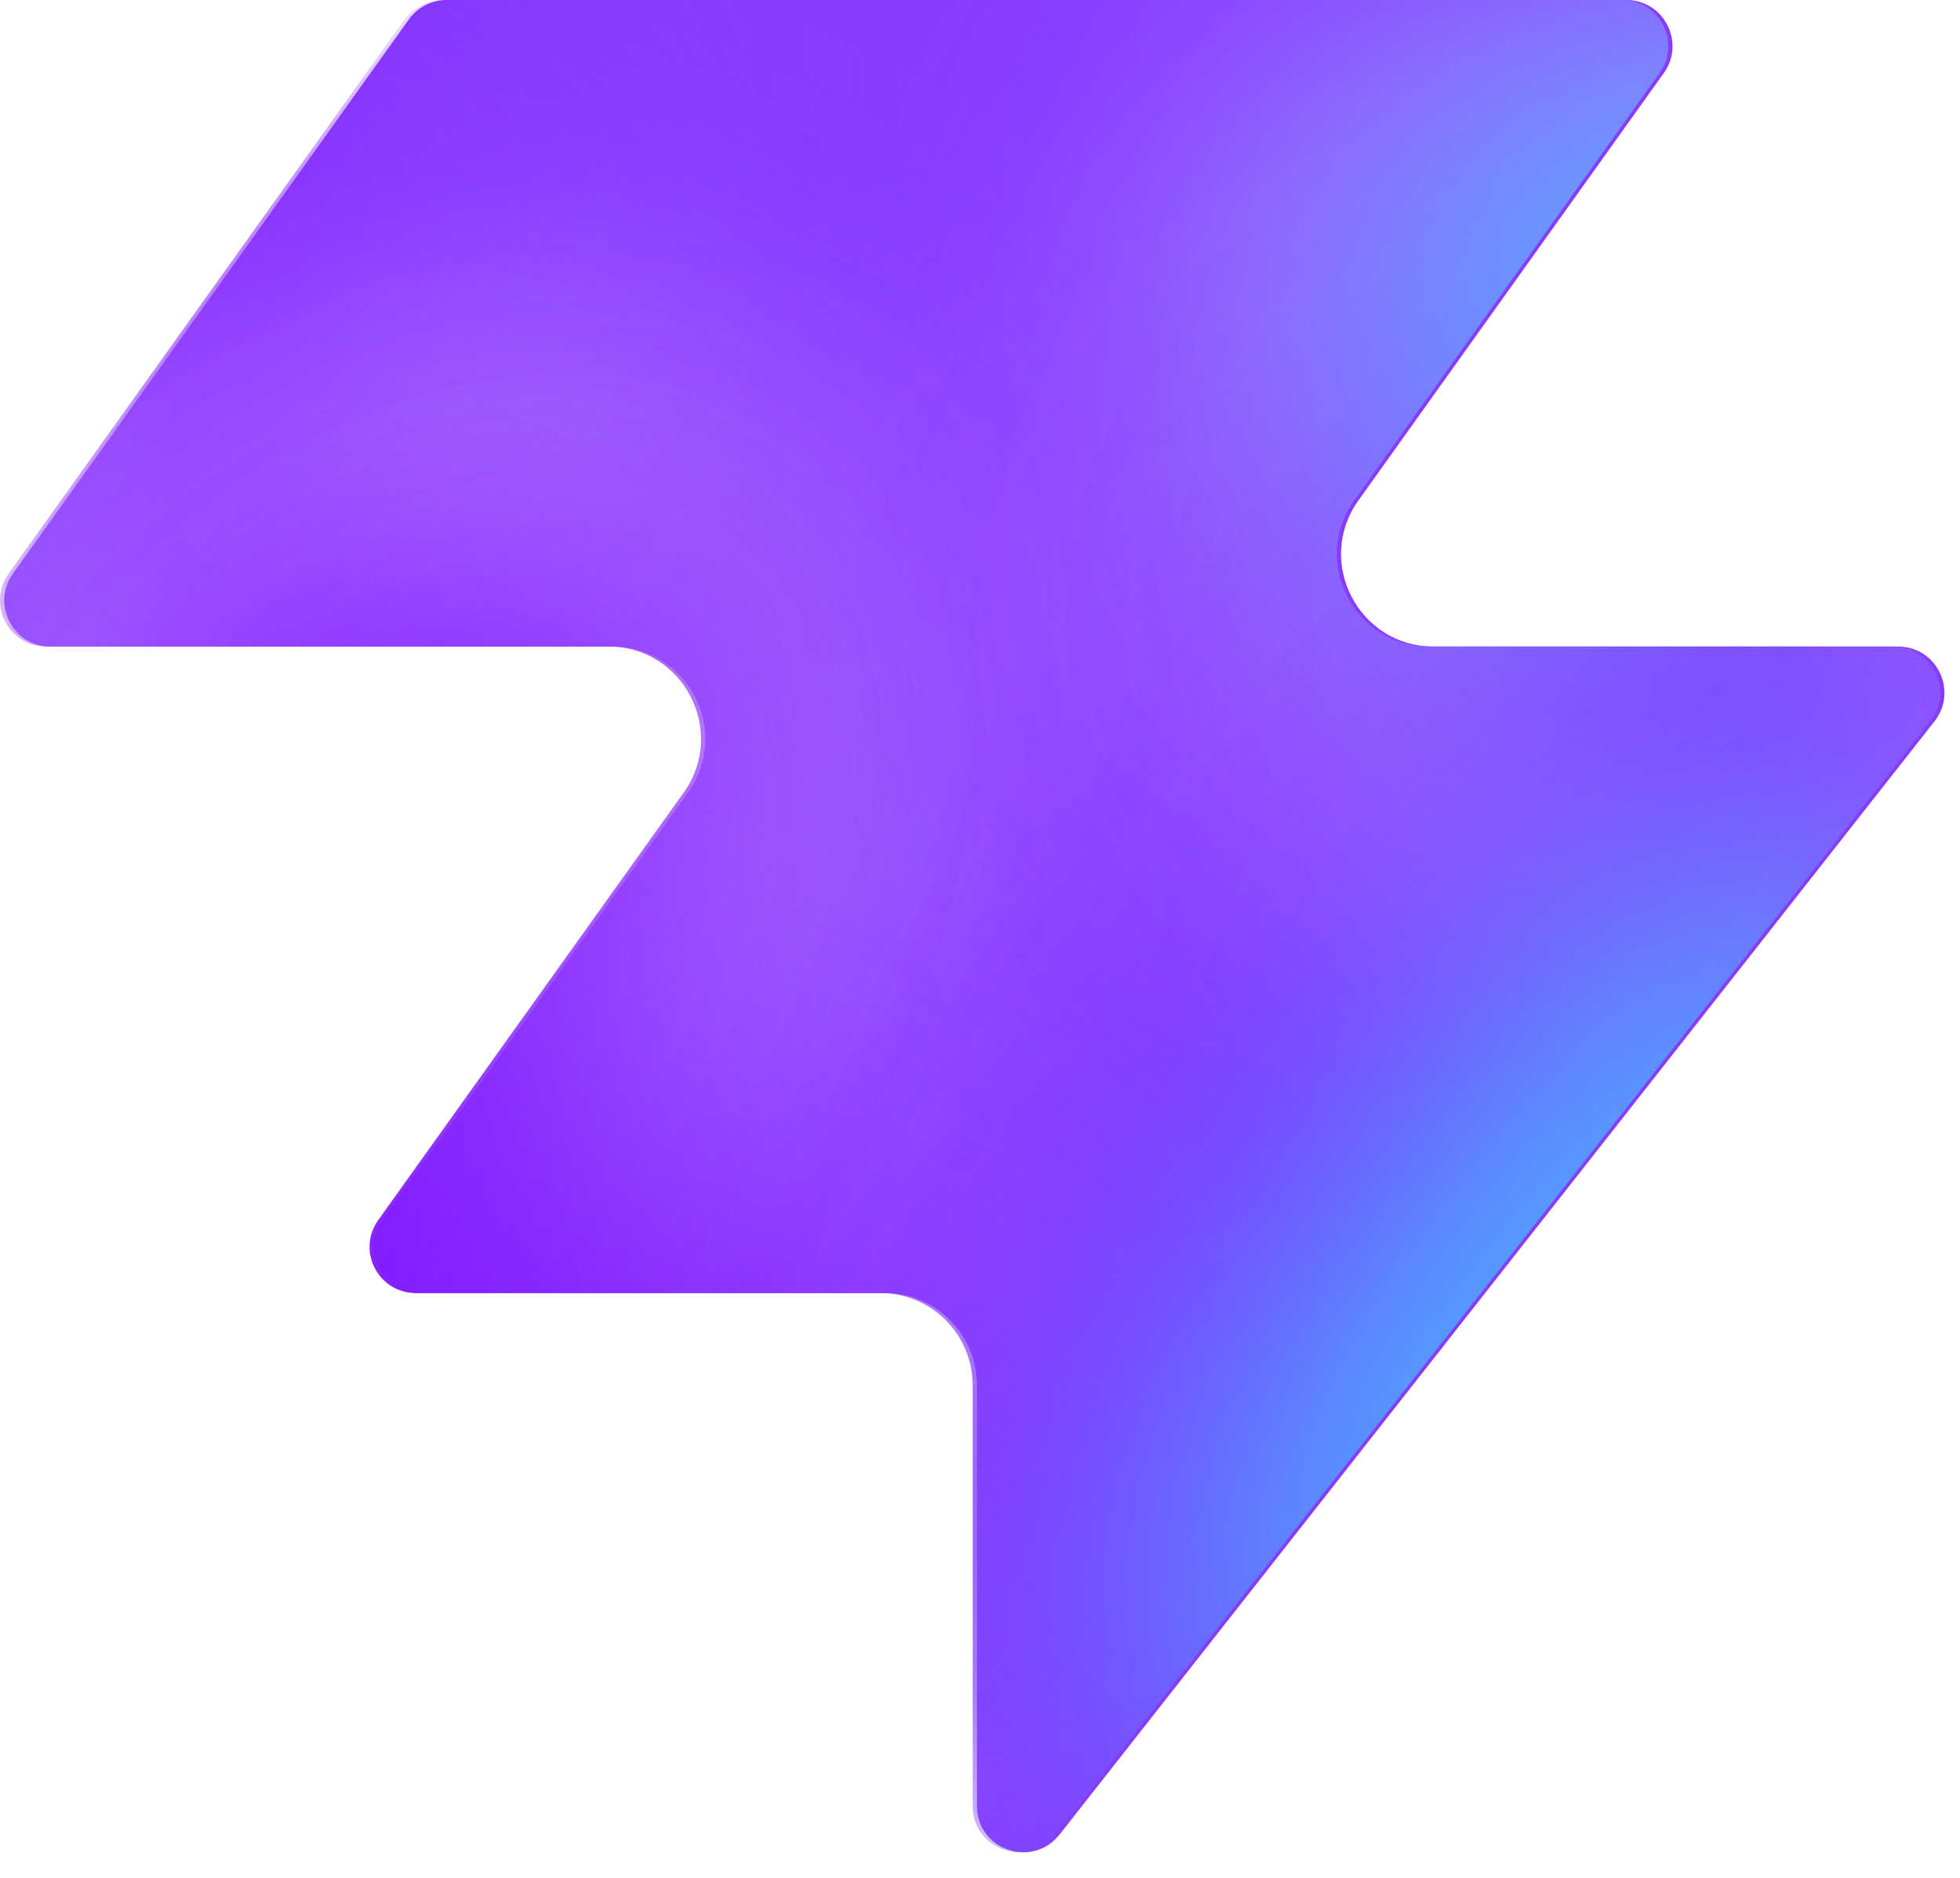
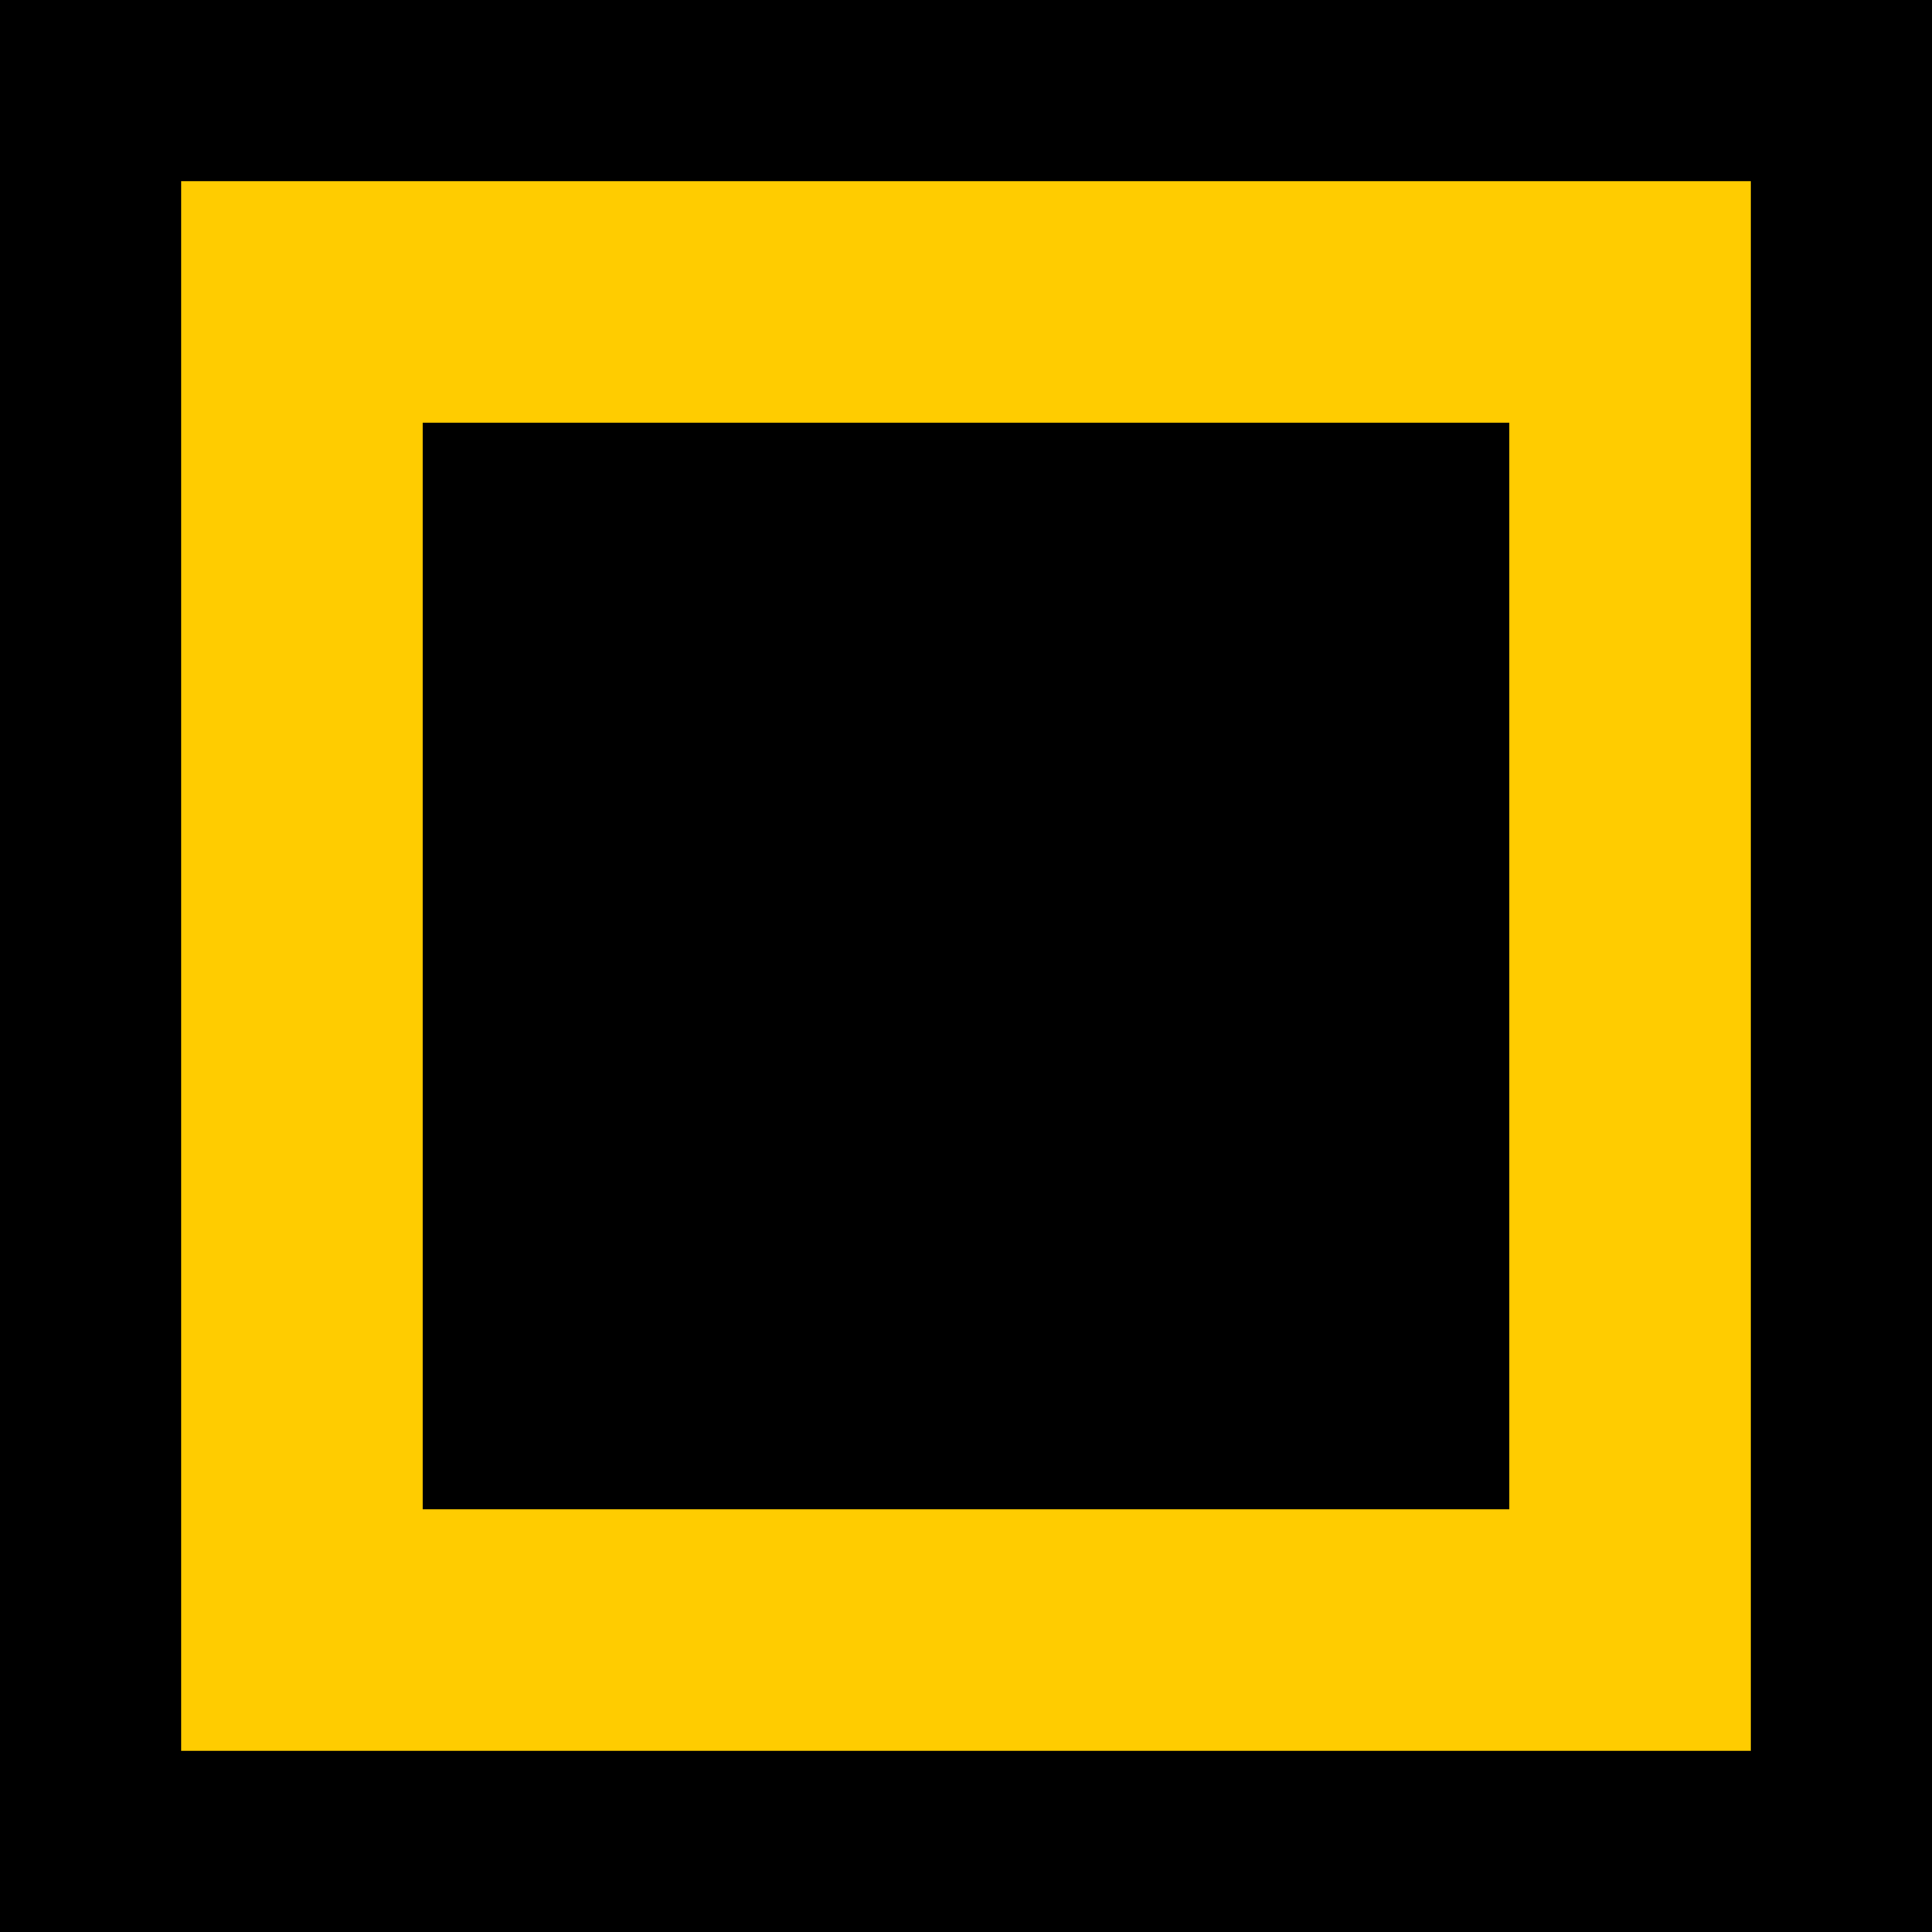
- <svg xmlns="http://www.w3.org/2000/svg" width="48" height="46" fill="none" viewBox="0 0 48 46">
-   <path fill="#863bff" d="M25.946 44.938c-.664.845-2.021.375-2.021-.698V33.937a2.26 2.26 0 0 0-2.262-2.262H10.287c-.92 0-1.456-1.04-.92-1.788l7.48-10.471c1.07-1.497 0-3.578-1.842-3.578H1.237c-.92 0-1.456-1.04-.92-1.788L10.013.474c.214-.297.556-.474.92-.474h28.894c.92 0 1.456 1.04.92 1.788l-7.48 10.471c-1.07 1.498 0 3.579 1.842 3.579h11.377c.943 0 1.473 1.088.89 1.83L25.947 44.94z" style="fill:#863bff;fill:color(display-p3 .525 .23 1);fill-opacity:1" />
-   <mask id="a" width="48" height="46" x="0" y="0" maskUnits="userSpaceOnUse" style="mask-type:alpha">
-     <path fill="#000" d="M25.842 44.938c-.664.844-2.021.375-2.021-.698V33.937a2.26 2.26 0 0 0-2.262-2.262H10.183c-.92 0-1.456-1.04-.92-1.788l7.48-10.471c1.07-1.498 0-3.579-1.842-3.579H1.133c-.92 0-1.456-1.04-.92-1.787L9.91.473c.214-.297.556-.474.92-.474h28.894c.92 0 1.456 1.04.92 1.788l-7.48 10.471c-1.07 1.498 0 3.578 1.842 3.578h11.377c.943 0 1.473 1.088.89 1.832L25.843 44.94z" style="fill:#000;fill-opacity:1" />
-   </mask>
-   <g mask="url(#a)">
-     <g filter="url(#b)">
-       <ellipse cx="5.508" cy="14.704" fill="#ede6ff" rx="5.508" ry="14.704" style="fill:#ede6ff;fill:color(display-p3 .927 .903 1);fill-opacity:1" transform="matrix(.00324 1 1 -.00324 -4.47 31.516)" />
-     </g>
-     <g filter="url(#c)">
-       <ellipse cx="10.399" cy="29.851" fill="#ede6ff" rx="10.399" ry="29.851" style="fill:#ede6ff;fill:color(display-p3 .927 .903 1);fill-opacity:1" transform="matrix(.00324 1 1 -.00324 -39.328 7.883)" />
-     </g>
-     <g filter="url(#d)">
-       <ellipse cx="5.508" cy="30.487" fill="#7e14ff" rx="5.508" ry="30.487" style="fill:#7e14ff;fill:color(display-p3 .492 .077 1);fill-opacity:1" transform="rotate(89.814 -25.913 -14.639)scale(1 -1)" />
-     </g>
-     <g filter="url(#e)">
-       <ellipse cx="5.508" cy="30.599" fill="#7e14ff" rx="5.508" ry="30.599" style="fill:#7e14ff;fill:color(display-p3 .492 .077 1);fill-opacity:1" transform="rotate(89.814 -32.644 -3.334)scale(1 -1)" />
-     </g>
-     <g filter="url(#f)">
-       <ellipse cx="5.508" cy="30.599" fill="#7e14ff" rx="5.508" ry="30.599" style="fill:#7e14ff;fill:color(display-p3 .492 .077 1);fill-opacity:1" transform="matrix(.00324 1 1 -.00324 -34.34 30.47)" />
-     </g>
-     <g filter="url(#g)">
-       <ellipse cx="14.072" cy="22.078" fill="#ede6ff" rx="14.072" ry="22.078" style="fill:#ede6ff;fill:color(display-p3 .927 .903 1);fill-opacity:1" transform="rotate(93.35 24.506 48.493)scale(-1 1)" />
-     </g>
-     <g filter="url(#h)">
-       <ellipse cx="3.47" cy="21.501" fill="#7e14ff" rx="3.47" ry="21.501" style="fill:#7e14ff;fill:color(display-p3 .492 .077 1);fill-opacity:1" transform="rotate(89.009 28.708 47.59)scale(-1 1)" />
-     </g>
-     <g filter="url(#i)">
-       <ellipse cx="3.47" cy="21.501" fill="#7e14ff" rx="3.47" ry="21.501" style="fill:#7e14ff;fill:color(display-p3 .492 .077 1);fill-opacity:1" transform="rotate(89.009 28.708 47.59)scale(-1 1)" />
-     </g>
-     <g filter="url(#j)">
-       <ellipse cx=".387" cy="8.972" fill="#7e14ff" rx="4.407" ry="29.108" style="fill:#7e14ff;fill:color(display-p3 .492 .077 1);fill-opacity:1" transform="rotate(39.51 .387 8.972)" />
-     </g>
-     <g filter="url(#k)">
-       <ellipse cx="47.523" cy="-6.092" fill="#7e14ff" rx="4.407" ry="29.108" style="fill:#7e14ff;fill:color(display-p3 .492 .077 1);fill-opacity:1" transform="rotate(37.892 47.523 -6.092)" />
-     </g>
-     <g filter="url(#l)">
-       <ellipse cx="41.412" cy="6.333" fill="#47bfff" rx="5.971" ry="9.665" style="fill:#47bfff;fill:color(display-p3 .28 .748 1);fill-opacity:1" transform="rotate(37.892 41.412 6.333)" />
-     </g>
-     <g filter="url(#m)">
-       <ellipse cx="-1.879" cy="38.332" fill="#7e14ff" rx="4.407" ry="29.108" style="fill:#7e14ff;fill:color(display-p3 .492 .077 1);fill-opacity:1" transform="rotate(37.892 -1.88 38.332)" />
-     </g>
-     <g filter="url(#n)">
-       <ellipse cx="-1.879" cy="38.332" fill="#7e14ff" rx="4.407" ry="29.108" style="fill:#7e14ff;fill:color(display-p3 .492 .077 1);fill-opacity:1" transform="rotate(37.892 -1.88 38.332)" />
-     </g>
-     <g filter="url(#o)">
-       <ellipse cx="35.651" cy="29.907" fill="#7e14ff" rx="4.407" ry="29.108" style="fill:#7e14ff;fill:color(display-p3 .492 .077 1);fill-opacity:1" transform="rotate(37.892 35.651 29.907)" />
-     </g>
-     <g filter="url(#p)">
-       <ellipse cx="38.418" cy="32.4" fill="#47bfff" rx="5.971" ry="15.297" style="fill:#47bfff;fill:color(display-p3 .28 .748 1);fill-opacity:1" transform="rotate(37.892 38.418 32.4)" />
-     </g>
-   </g>
-   <defs>
-     <filter id="b" width="60.045" height="41.654" x="-19.77" y="16.149" color-interpolation-filters="sRGB" filterUnits="userSpaceOnUse">
-       <feFlood flood-opacity="0" result="BackgroundImageFix" />
-       <feBlend in="SourceGraphic" in2="BackgroundImageFix" result="shape" />
-       <feGaussianBlur result="effect1_foregroundBlur_2002_17158" stdDeviation="7.659" />
-     </filter>
-     <filter id="c" width="90.34" height="51.437" x="-54.613" y="-7.533" color-interpolation-filters="sRGB" filterUnits="userSpaceOnUse">
-       <feFlood flood-opacity="0" result="BackgroundImageFix" />
-       <feBlend in="SourceGraphic" in2="BackgroundImageFix" result="shape" />
-       <feGaussianBlur result="effect1_foregroundBlur_2002_17158" stdDeviation="7.659" />
-     </filter>
-     <filter id="d" width="79.355" height="29.4" x="-49.64" y="2.03" color-interpolation-filters="sRGB" filterUnits="userSpaceOnUse">
-       <feFlood flood-opacity="0" result="BackgroundImageFix" />
-       <feBlend in="SourceGraphic" in2="BackgroundImageFix" result="shape" />
-       <feGaussianBlur result="effect1_foregroundBlur_2002_17158" stdDeviation="4.596" />
-     </filter>
-     <filter id="e" width="79.579" height="29.4" x="-45.045" y="20.029" color-interpolation-filters="sRGB" filterUnits="userSpaceOnUse">
-       <feFlood flood-opacity="0" result="BackgroundImageFix" />
-       <feBlend in="SourceGraphic" in2="BackgroundImageFix" result="shape" />
-       <feGaussianBlur result="effect1_foregroundBlur_2002_17158" stdDeviation="4.596" />
-     </filter>
-     <filter id="f" width="79.579" height="29.4" x="-43.513" y="21.178" color-interpolation-filters="sRGB" filterUnits="userSpaceOnUse">
-       <feFlood flood-opacity="0" result="BackgroundImageFix" />
-       <feBlend in="SourceGraphic" in2="BackgroundImageFix" result="shape" />
-       <feGaussianBlur result="effect1_foregroundBlur_2002_17158" stdDeviation="4.596" />
-     </filter>
-     <filter id="g" width="74.749" height="58.852" x="15.756" y="-17.901" color-interpolation-filters="sRGB" filterUnits="userSpaceOnUse">
-       <feFlood flood-opacity="0" result="BackgroundImageFix" />
-       <feBlend in="SourceGraphic" in2="BackgroundImageFix" result="shape" />
-       <feGaussianBlur result="effect1_foregroundBlur_2002_17158" stdDeviation="7.659" />
-     </filter>
-     <filter id="h" width="61.377" height="25.362" x="23.548" y="2.284" color-interpolation-filters="sRGB" filterUnits="userSpaceOnUse">
-       <feFlood flood-opacity="0" result="BackgroundImageFix" />
-       <feBlend in="SourceGraphic" in2="BackgroundImageFix" result="shape" />
-       <feGaussianBlur result="effect1_foregroundBlur_2002_17158" stdDeviation="4.596" />
-     </filter>
-     <filter id="i" width="61.377" height="25.362" x="23.548" y="2.284" color-interpolation-filters="sRGB" filterUnits="userSpaceOnUse">
-       <feFlood flood-opacity="0" result="BackgroundImageFix" />
-       <feBlend in="SourceGraphic" in2="BackgroundImageFix" result="shape" />
-       <feGaussianBlur result="effect1_foregroundBlur_2002_17158" stdDeviation="4.596" />
-     </filter>
-     <filter id="j" width="56.045" height="63.649" x="-27.636" y="-22.853" color-interpolation-filters="sRGB" filterUnits="userSpaceOnUse">
-       <feFlood flood-opacity="0" result="BackgroundImageFix" />
-       <feBlend in="SourceGraphic" in2="BackgroundImageFix" result="shape" />
-       <feGaussianBlur result="effect1_foregroundBlur_2002_17158" stdDeviation="4.596" />
-     </filter>
-     <filter id="k" width="54.814" height="64.646" x="20.116" y="-38.415" color-interpolation-filters="sRGB" filterUnits="userSpaceOnUse">
-       <feFlood flood-opacity="0" result="BackgroundImageFix" />
-       <feBlend in="SourceGraphic" in2="BackgroundImageFix" result="shape" />
-       <feGaussianBlur result="effect1_foregroundBlur_2002_17158" stdDeviation="4.596" />
-     </filter>
-     <filter id="l" width="33.541" height="35.313" x="24.641" y="-11.323" color-interpolation-filters="sRGB" filterUnits="userSpaceOnUse">
-       <feFlood flood-opacity="0" result="BackgroundImageFix" />
-       <feBlend in="SourceGraphic" in2="BackgroundImageFix" result="shape" />
-       <feGaussianBlur result="effect1_foregroundBlur_2002_17158" stdDeviation="4.596" />
-     </filter>
-     <filter id="m" width="54.814" height="64.646" x="-29.286" y="6.009" color-interpolation-filters="sRGB" filterUnits="userSpaceOnUse">
-       <feFlood flood-opacity="0" result="BackgroundImageFix" />
-       <feBlend in="SourceGraphic" in2="BackgroundImageFix" result="shape" />
-       <feGaussianBlur result="effect1_foregroundBlur_2002_17158" stdDeviation="4.596" />
-     </filter>
-     <filter id="n" width="54.814" height="64.646" x="-29.286" y="6.009" color-interpolation-filters="sRGB" filterUnits="userSpaceOnUse">
-       <feFlood flood-opacity="0" result="BackgroundImageFix" />
-       <feBlend in="SourceGraphic" in2="BackgroundImageFix" result="shape" />
-       <feGaussianBlur result="effect1_foregroundBlur_2002_17158" stdDeviation="4.596" />
-     </filter>
-     <filter id="o" width="54.814" height="64.646" x="8.244" y="-2.416" color-interpolation-filters="sRGB" filterUnits="userSpaceOnUse">
-       <feFlood flood-opacity="0" result="BackgroundImageFix" />
-       <feBlend in="SourceGraphic" in2="BackgroundImageFix" result="shape" />
-       <feGaussianBlur result="effect1_foregroundBlur_2002_17158" stdDeviation="4.596" />
-     </filter>
-     <filter id="p" width="39.409" height="43.623" x="18.713" y="10.588" color-interpolation-filters="sRGB" filterUnits="userSpaceOnUse">
-       <feFlood flood-opacity="0" result="BackgroundImageFix" />
-       <feBlend in="SourceGraphic" in2="BackgroundImageFix" result="shape" />
-       <feGaussianBlur result="effect1_foregroundBlur_2002_17158" stdDeviation="4.596" />
-     </filter>
-   </defs>
+ <svg xmlns="http://www.w3.org/2000/svg" viewBox="0 0 32 32" role="img" aria-label="Geografía Interactiva">
+   <rect width="32" height="32" fill="#000000" />
+   <rect x="5" y="5" width="22" height="22" fill="none" stroke="#ffcc00" stroke-width="4" />
</svg>
